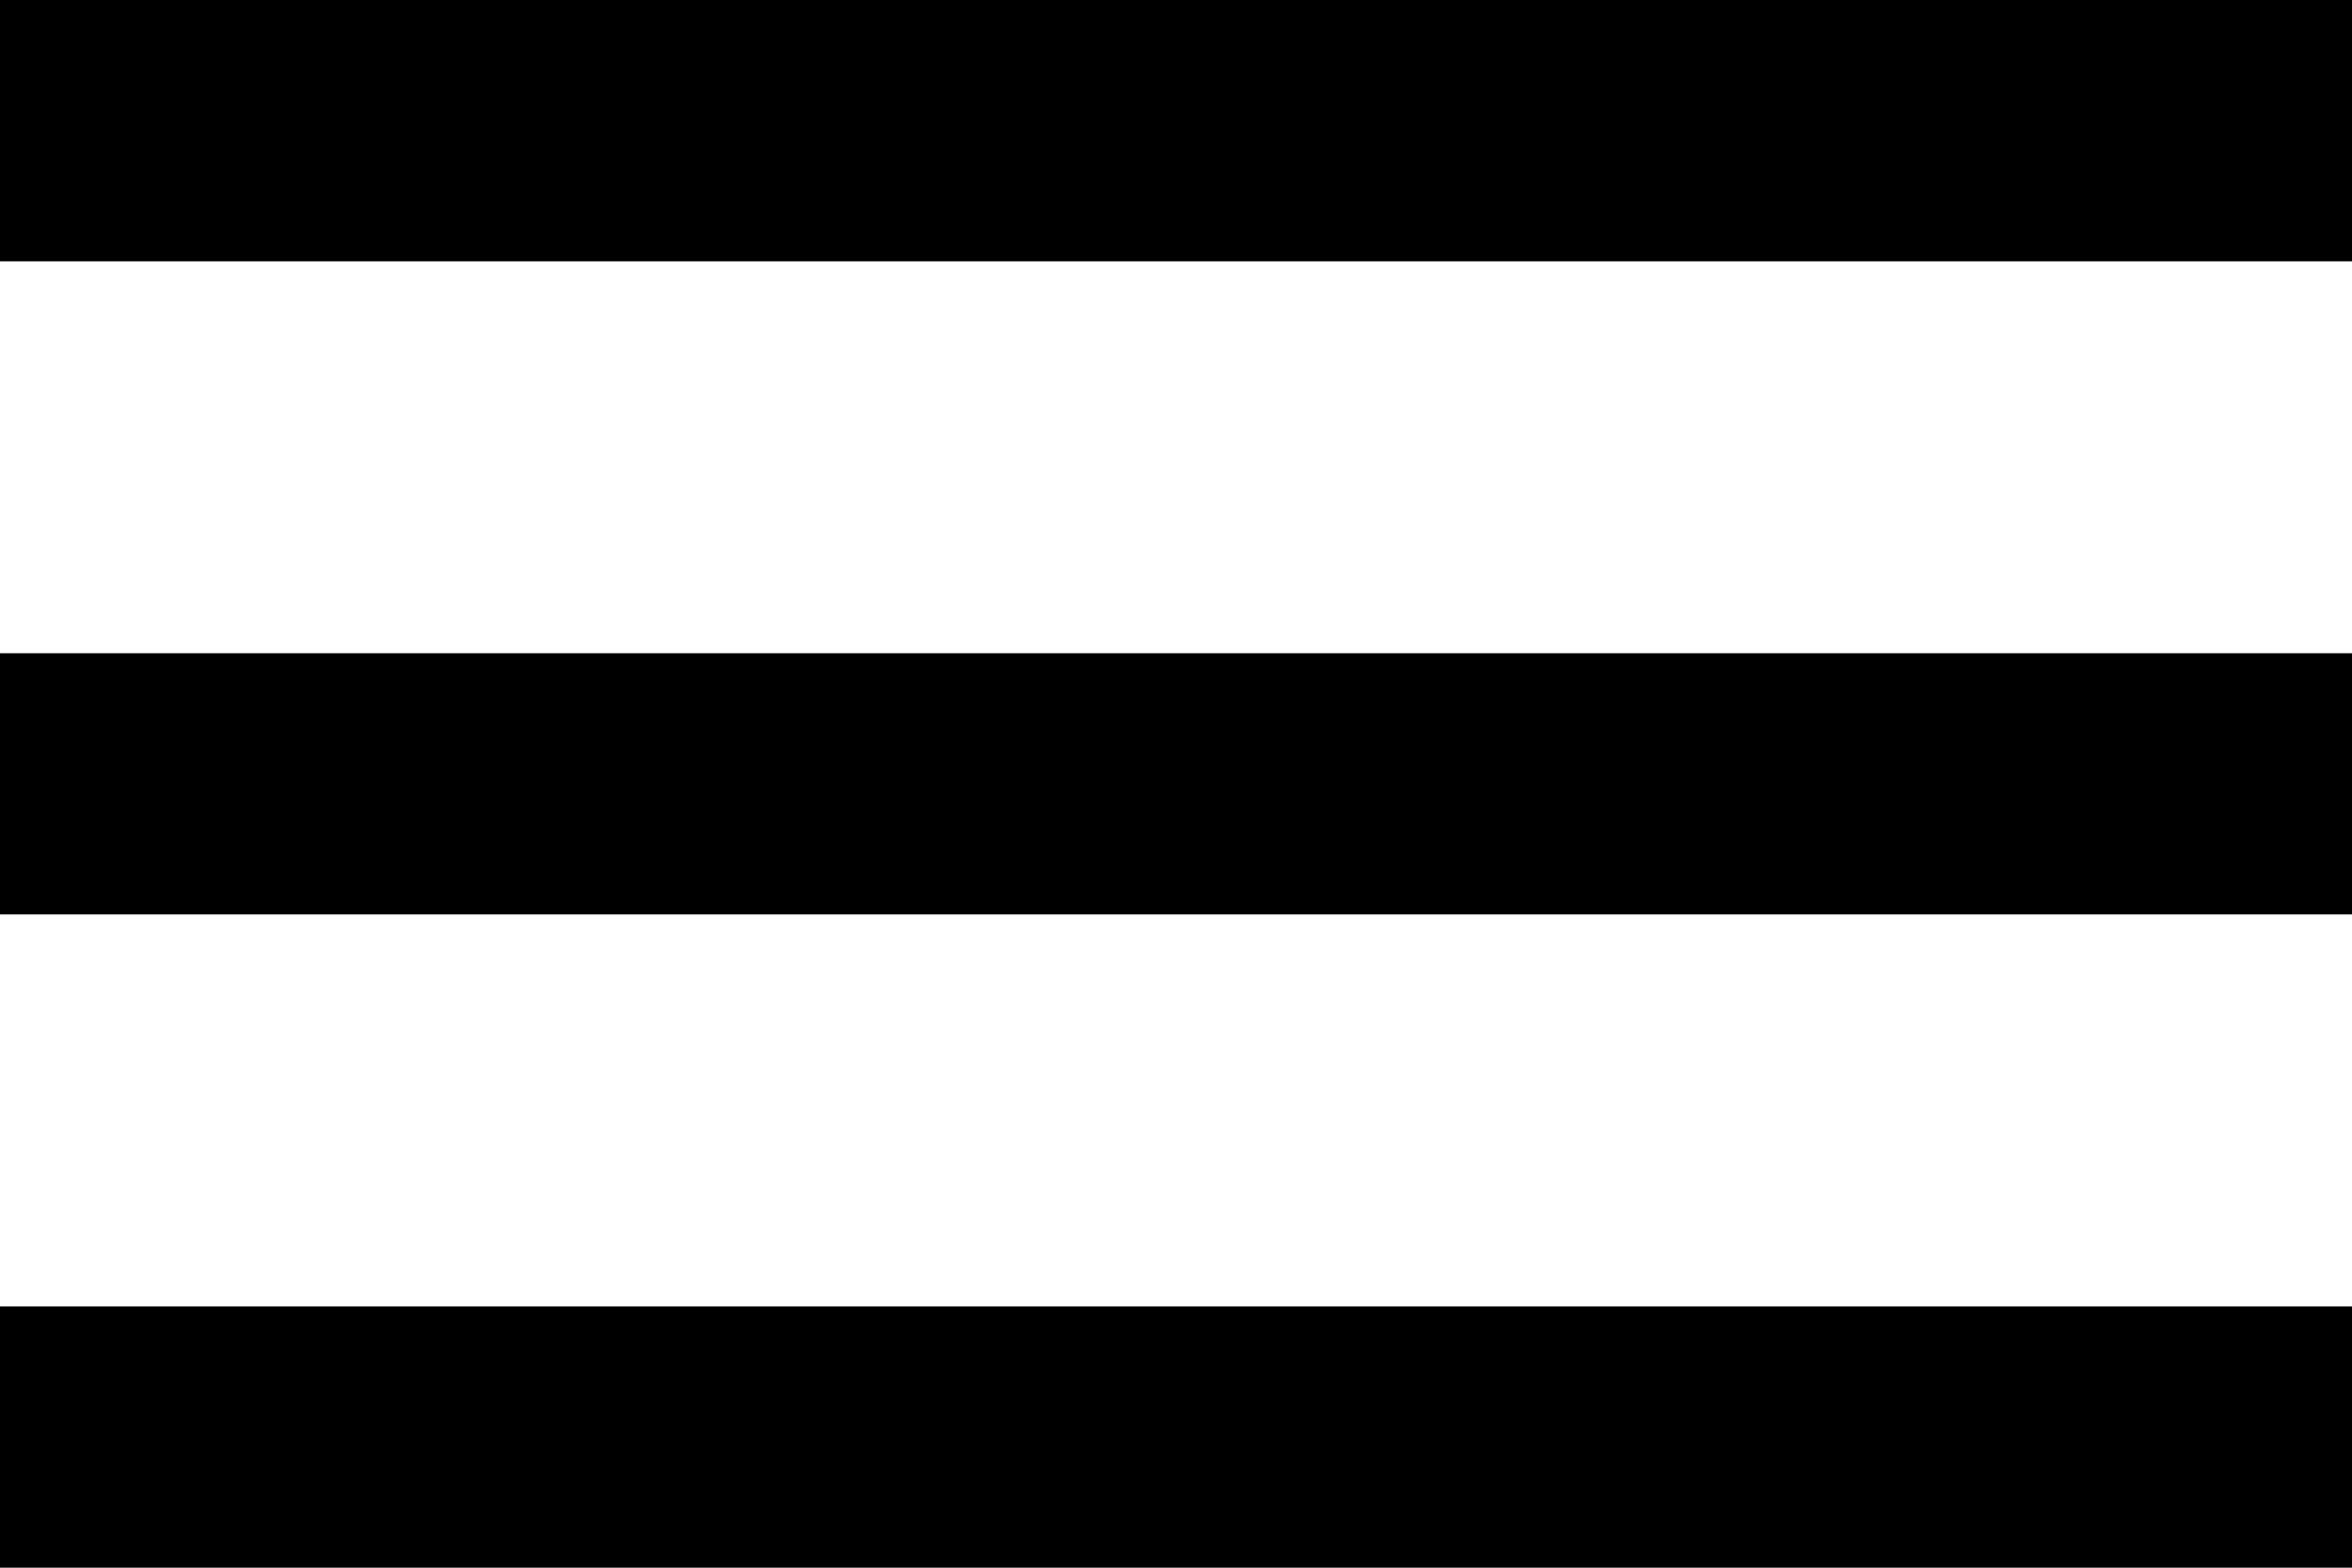
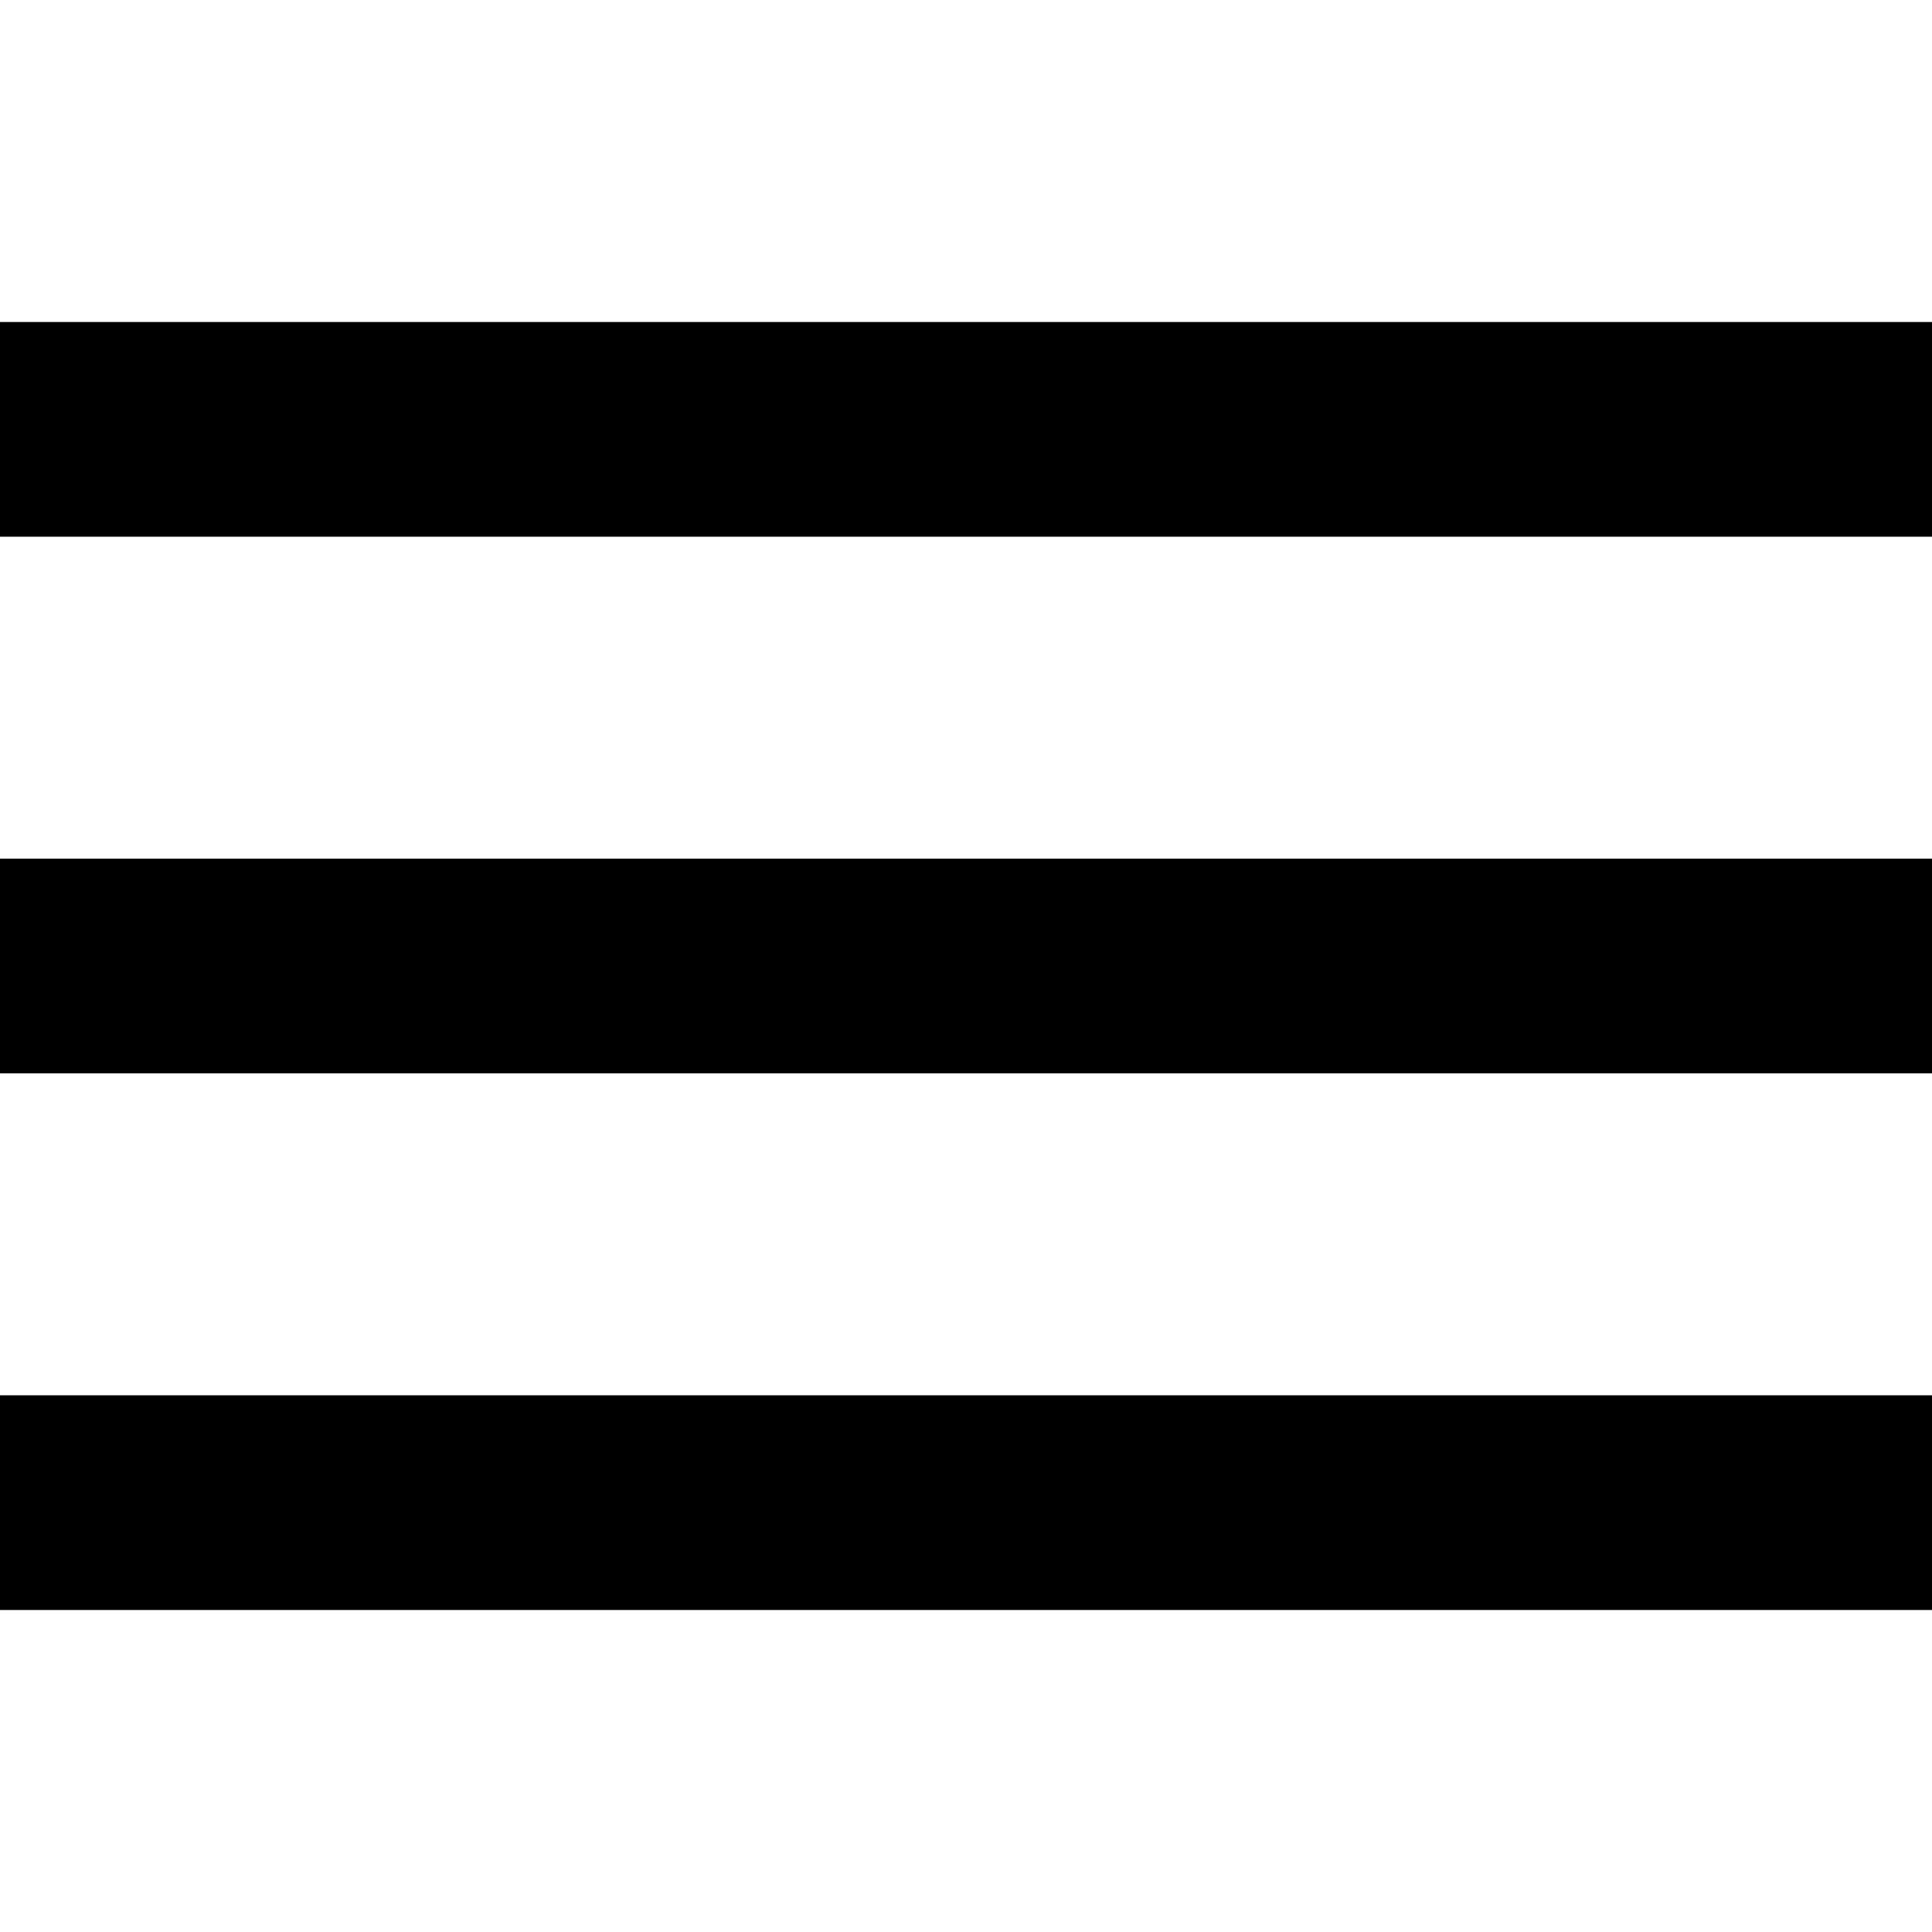
- <svg xmlns="http://www.w3.org/2000/svg" width="24" height="16" viewBox="0 0 24 16" fill="none">
+ <svg xmlns="http://www.w3.org/2000/svg" width="24" height="24" viewBox="0 0 24 16" fill="none">
  <path fill-rule="evenodd" clip-rule="evenodd" d="M0 2.667V0H24V2.667H0ZM0 9.333H24V6.667H0V9.333ZM0 16H24V13.333H0V16Z" fill="black" />
</svg>
